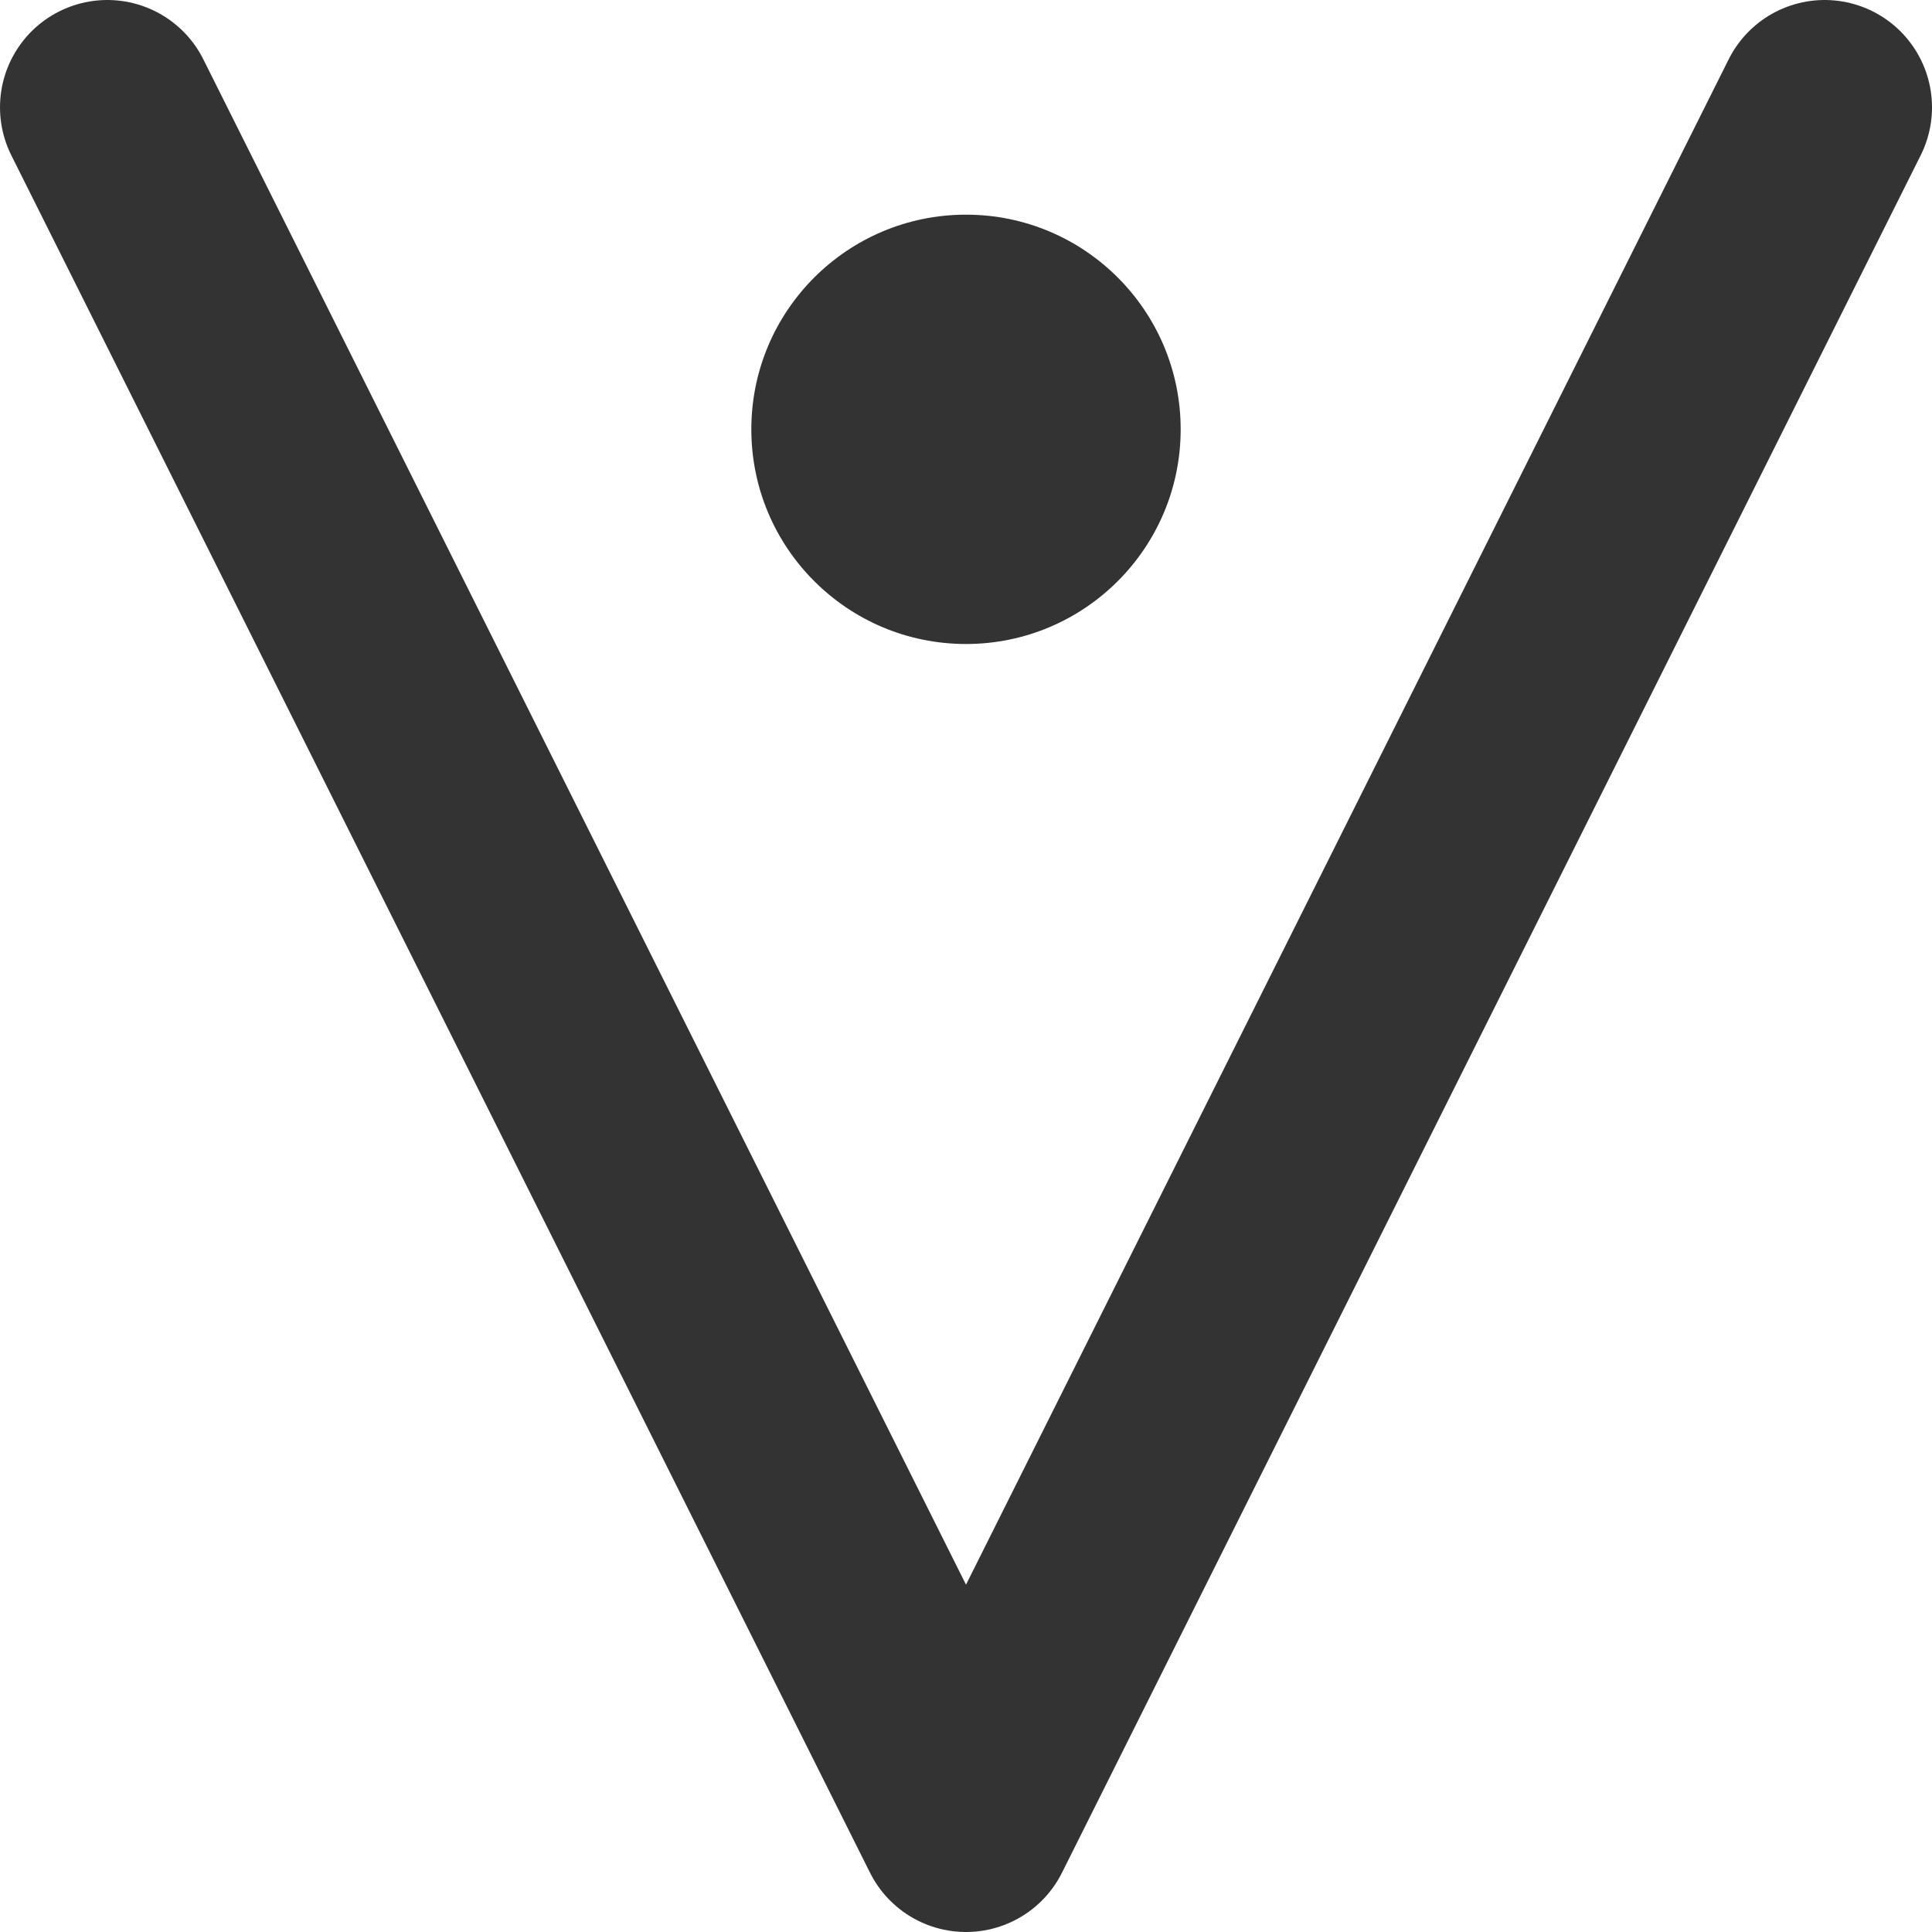
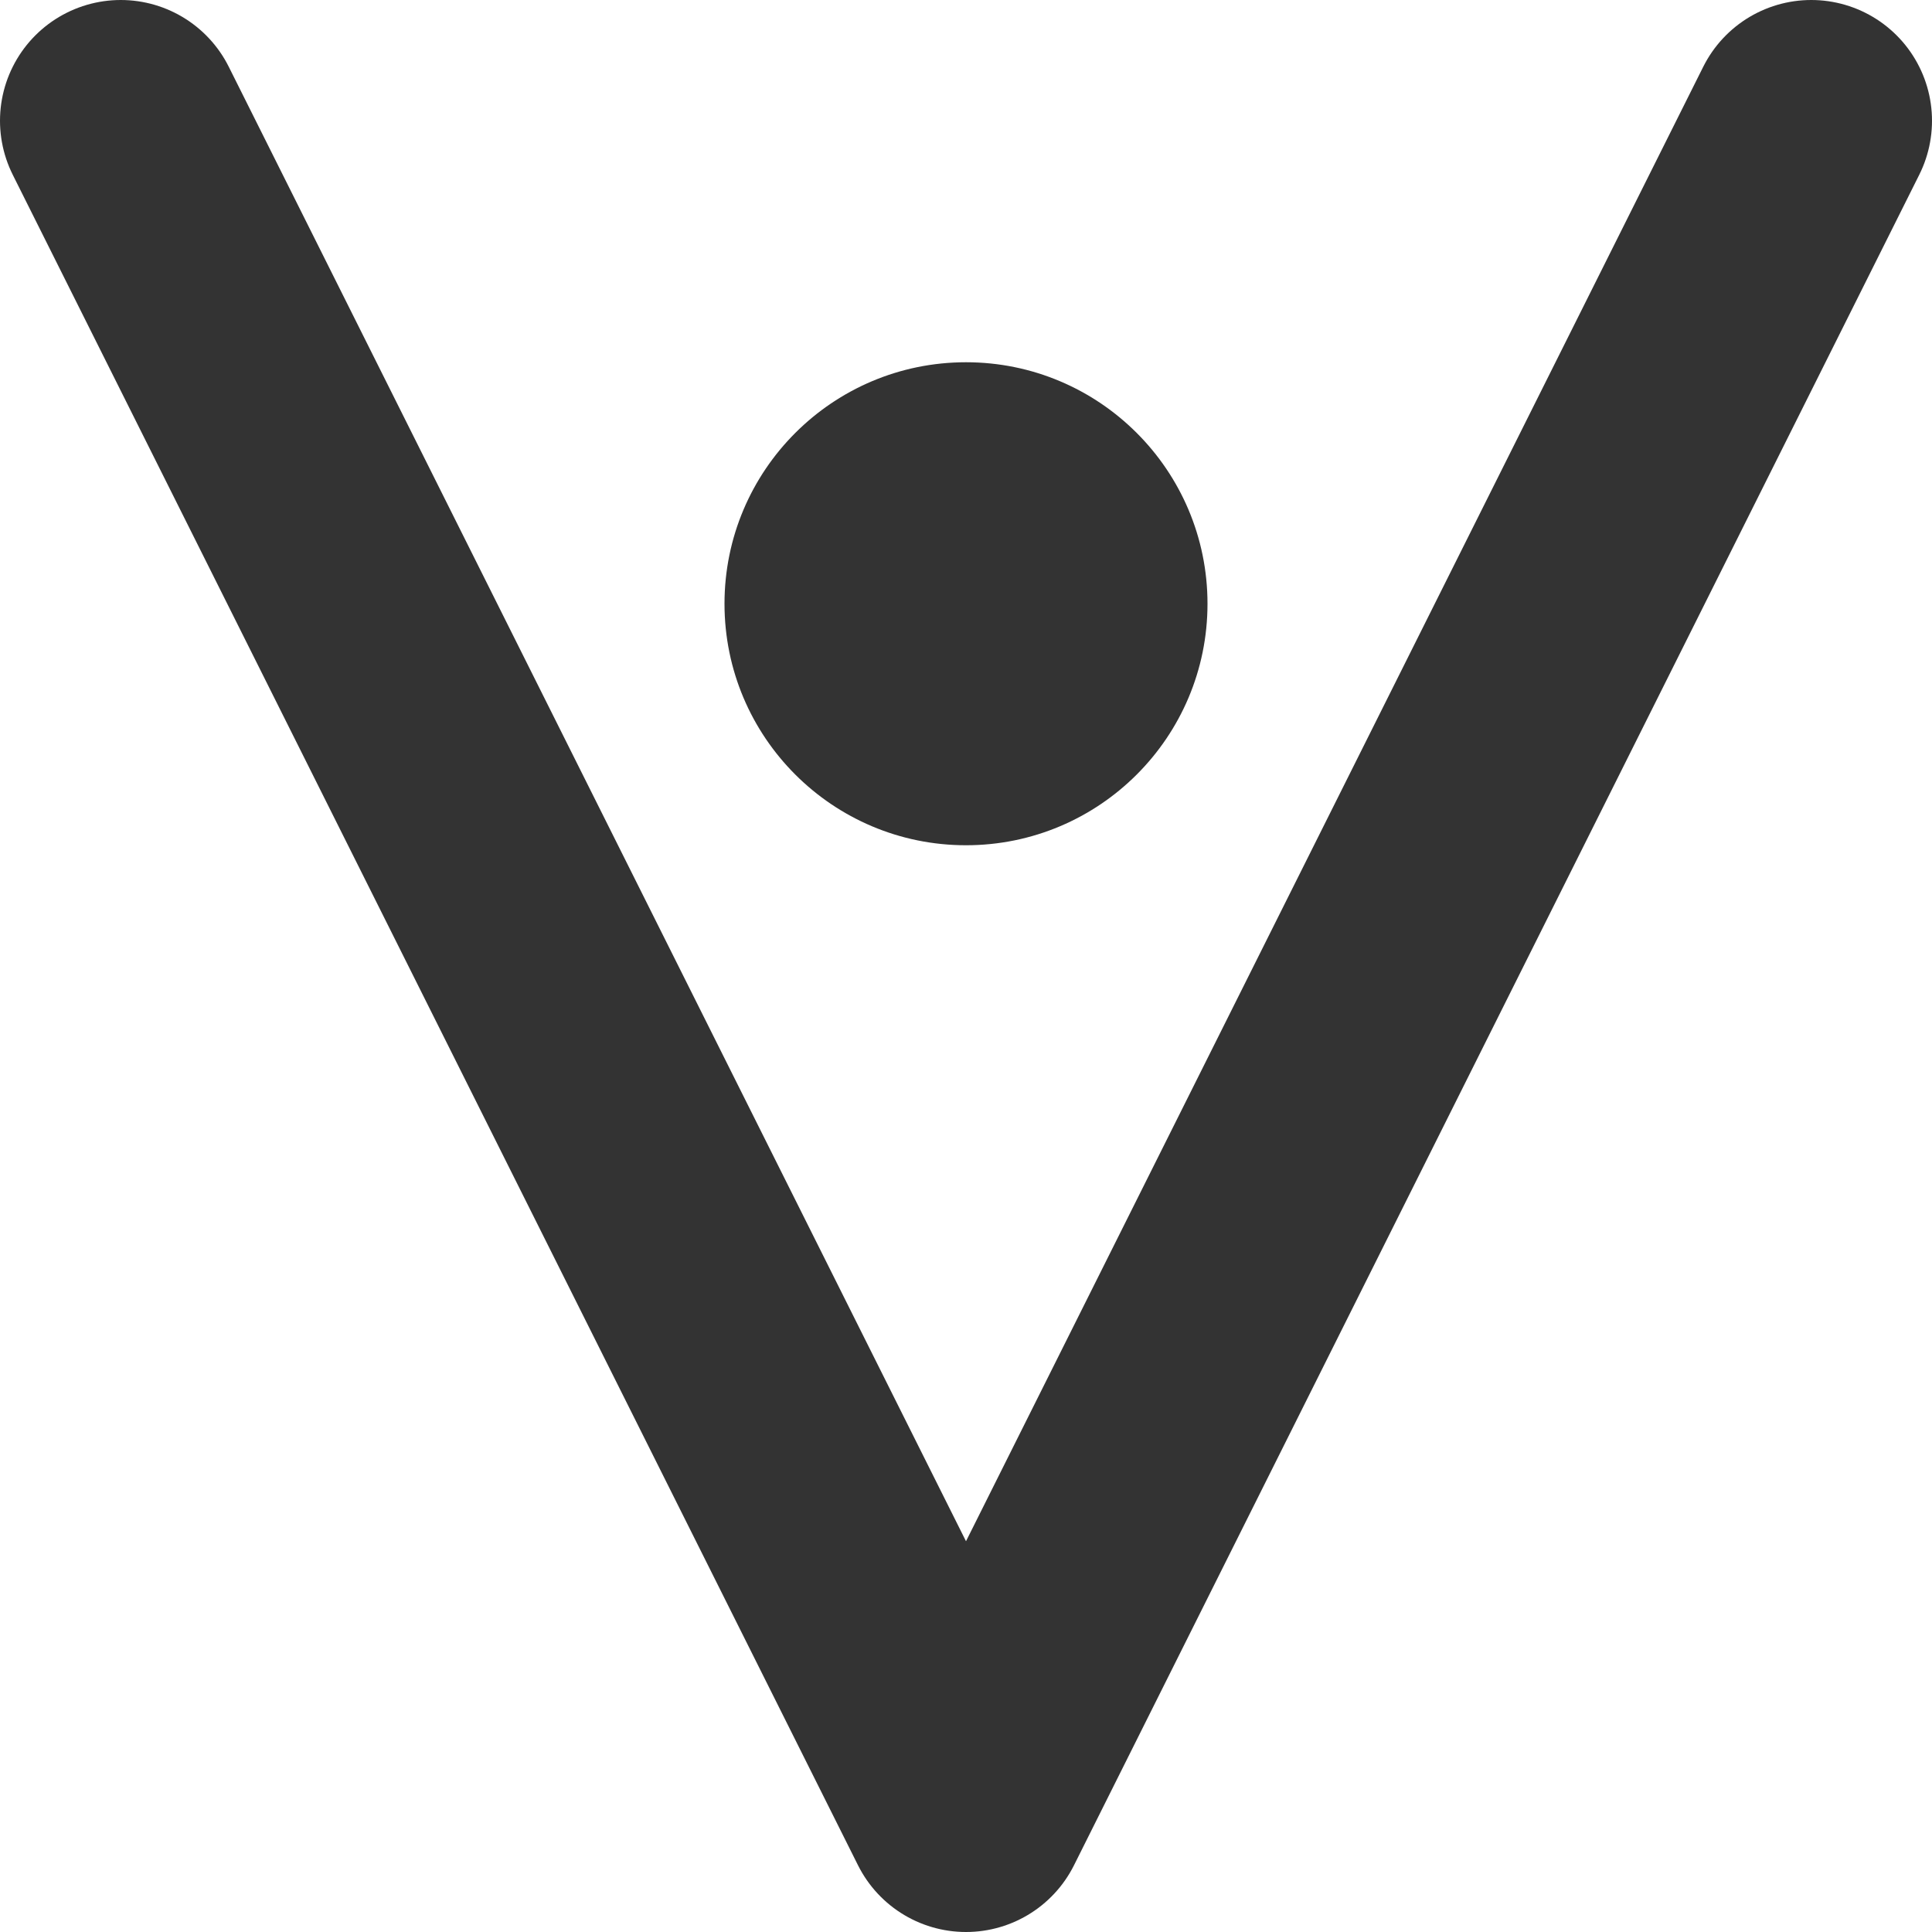
- <svg xmlns="http://www.w3.org/2000/svg" width="18" height="18" viewBox="0 0 18 18" fill="none">
-   <path d="M1 1L9 17L17 1" stroke="#333333" stroke-width="2" stroke-linecap="round" stroke-linejoin="round" />
-   <circle cx="9" cy="4" r="2" fill="#333333" />
+ <svg xmlns="http://www.w3.org/2000/svg" width="16" height="16" viewBox="0 0 16 16" fill="none">
+   <path d="M1 1L8 15L15 1" stroke="#333333" stroke-width="2" stroke-linecap="round" stroke-linejoin="round" />
+   <circle cx="8" cy="5" r="2" fill="#333333" />
</svg>
